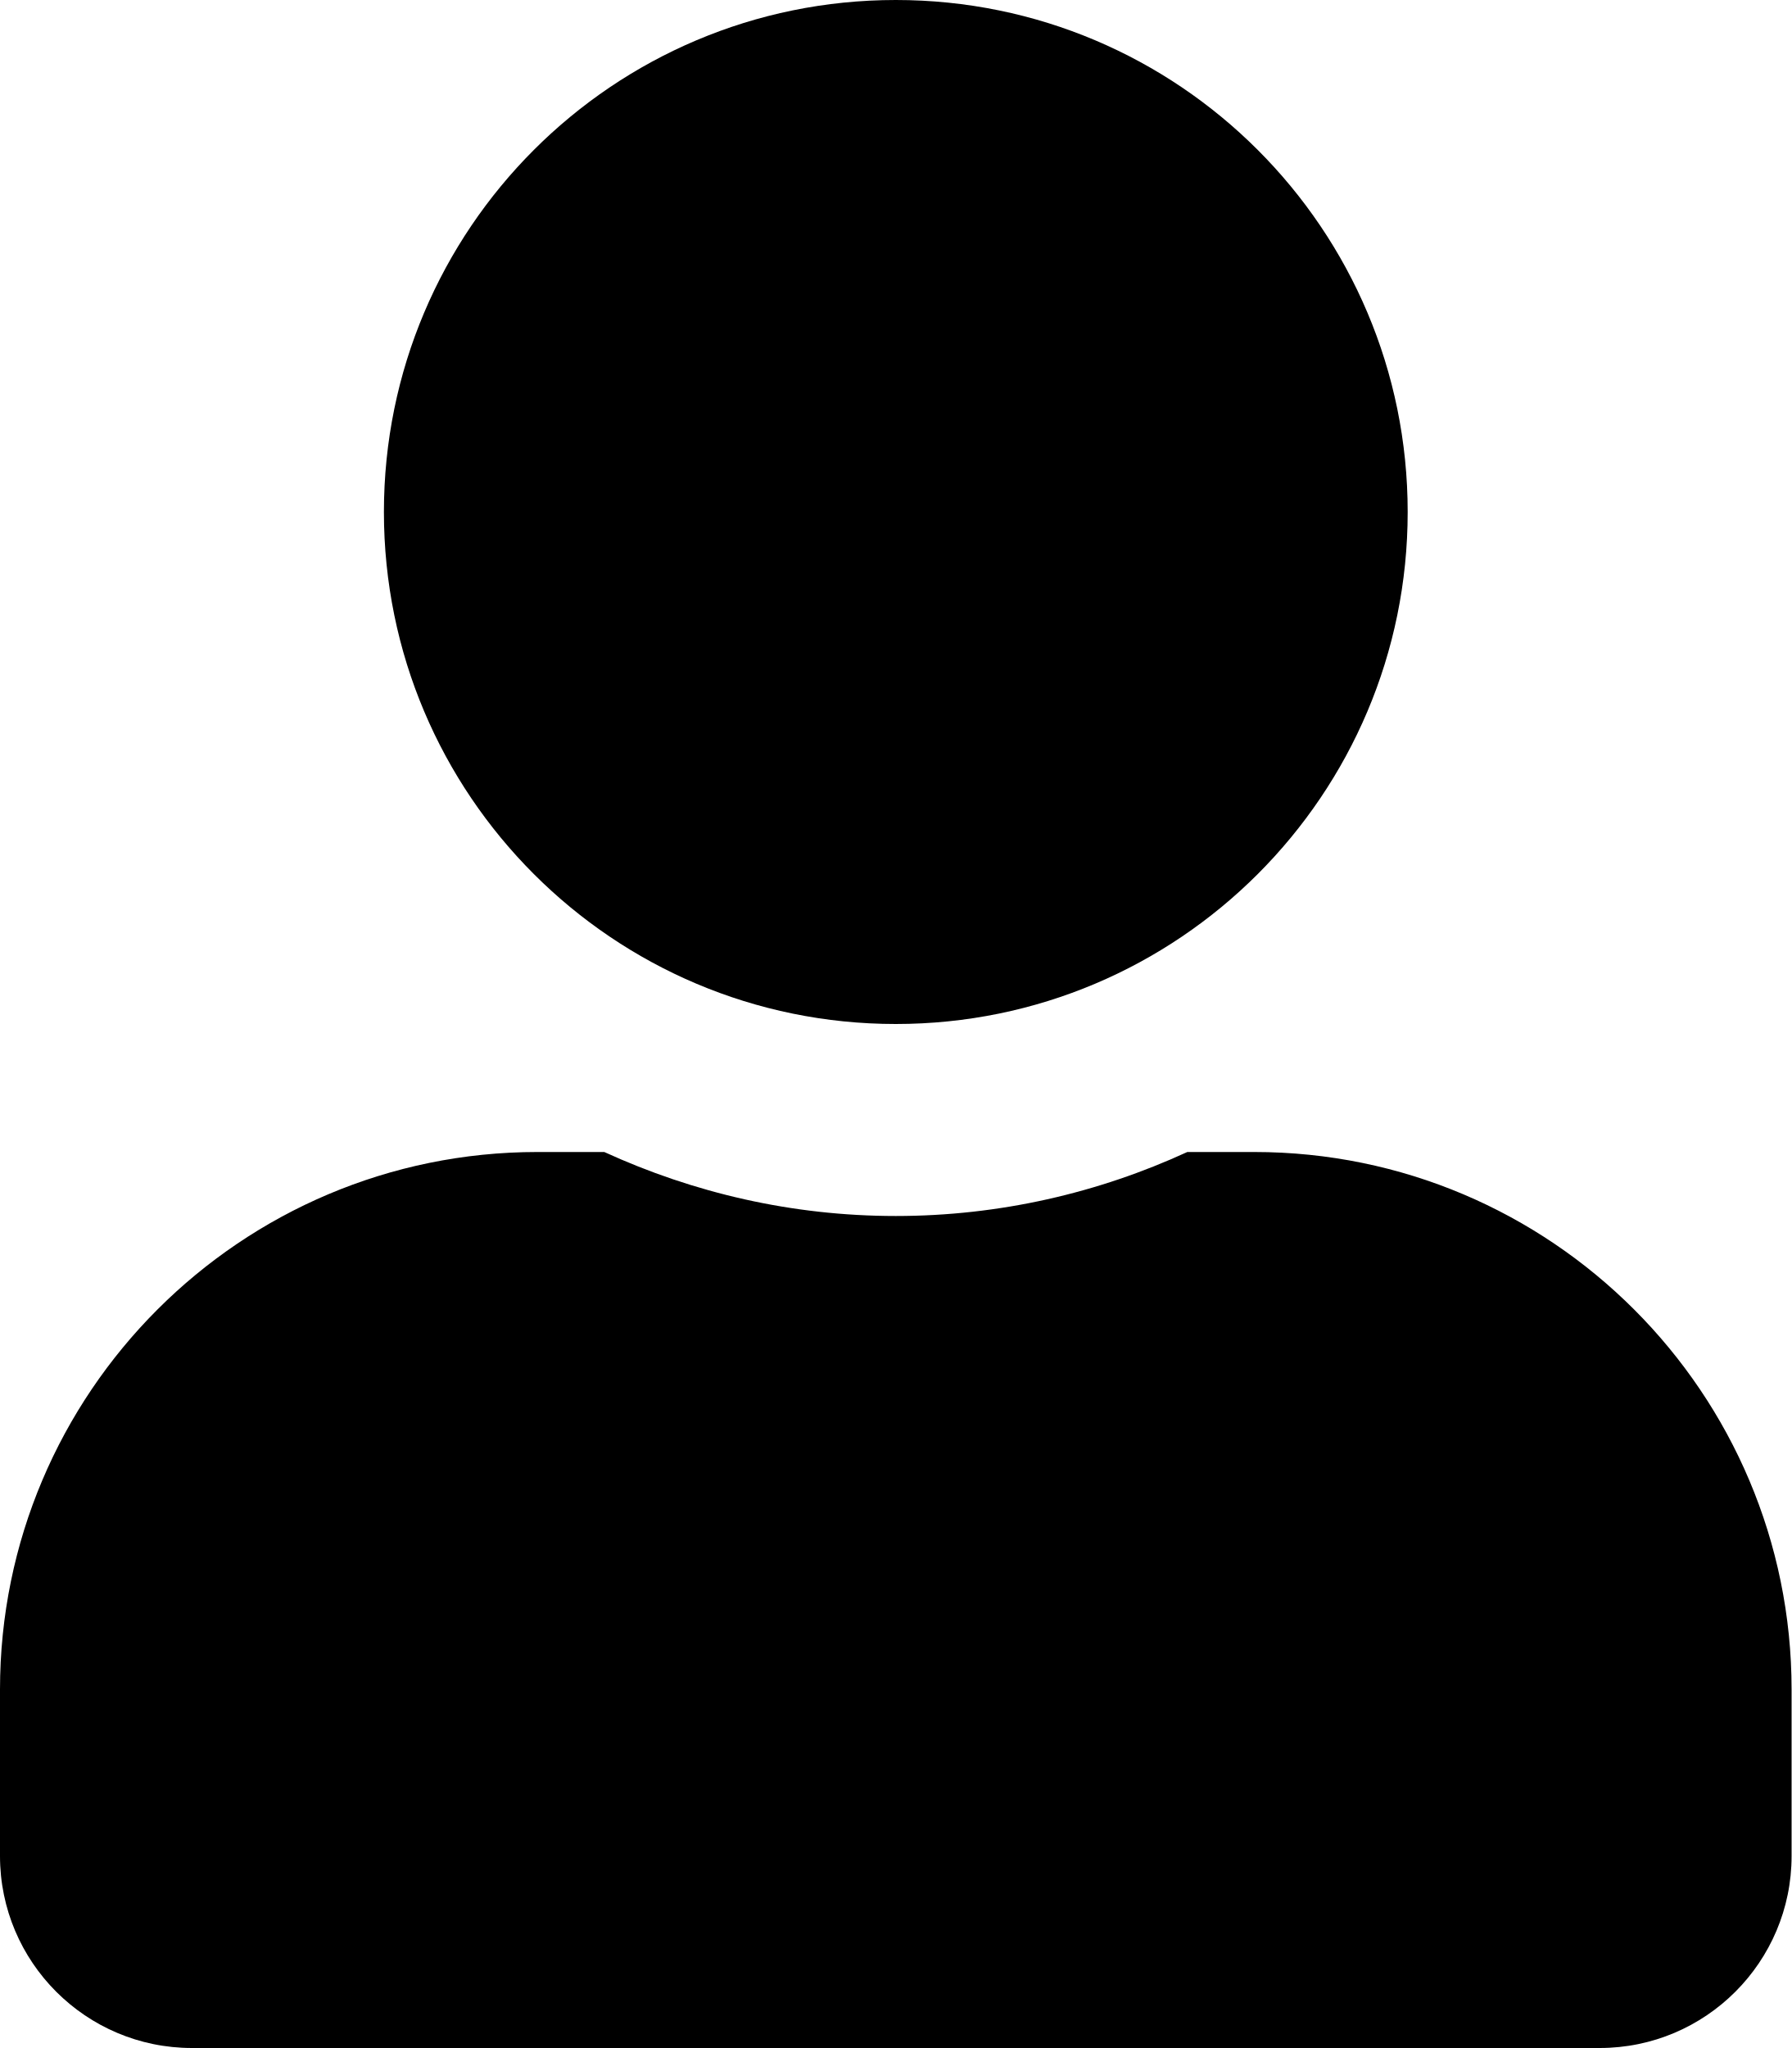
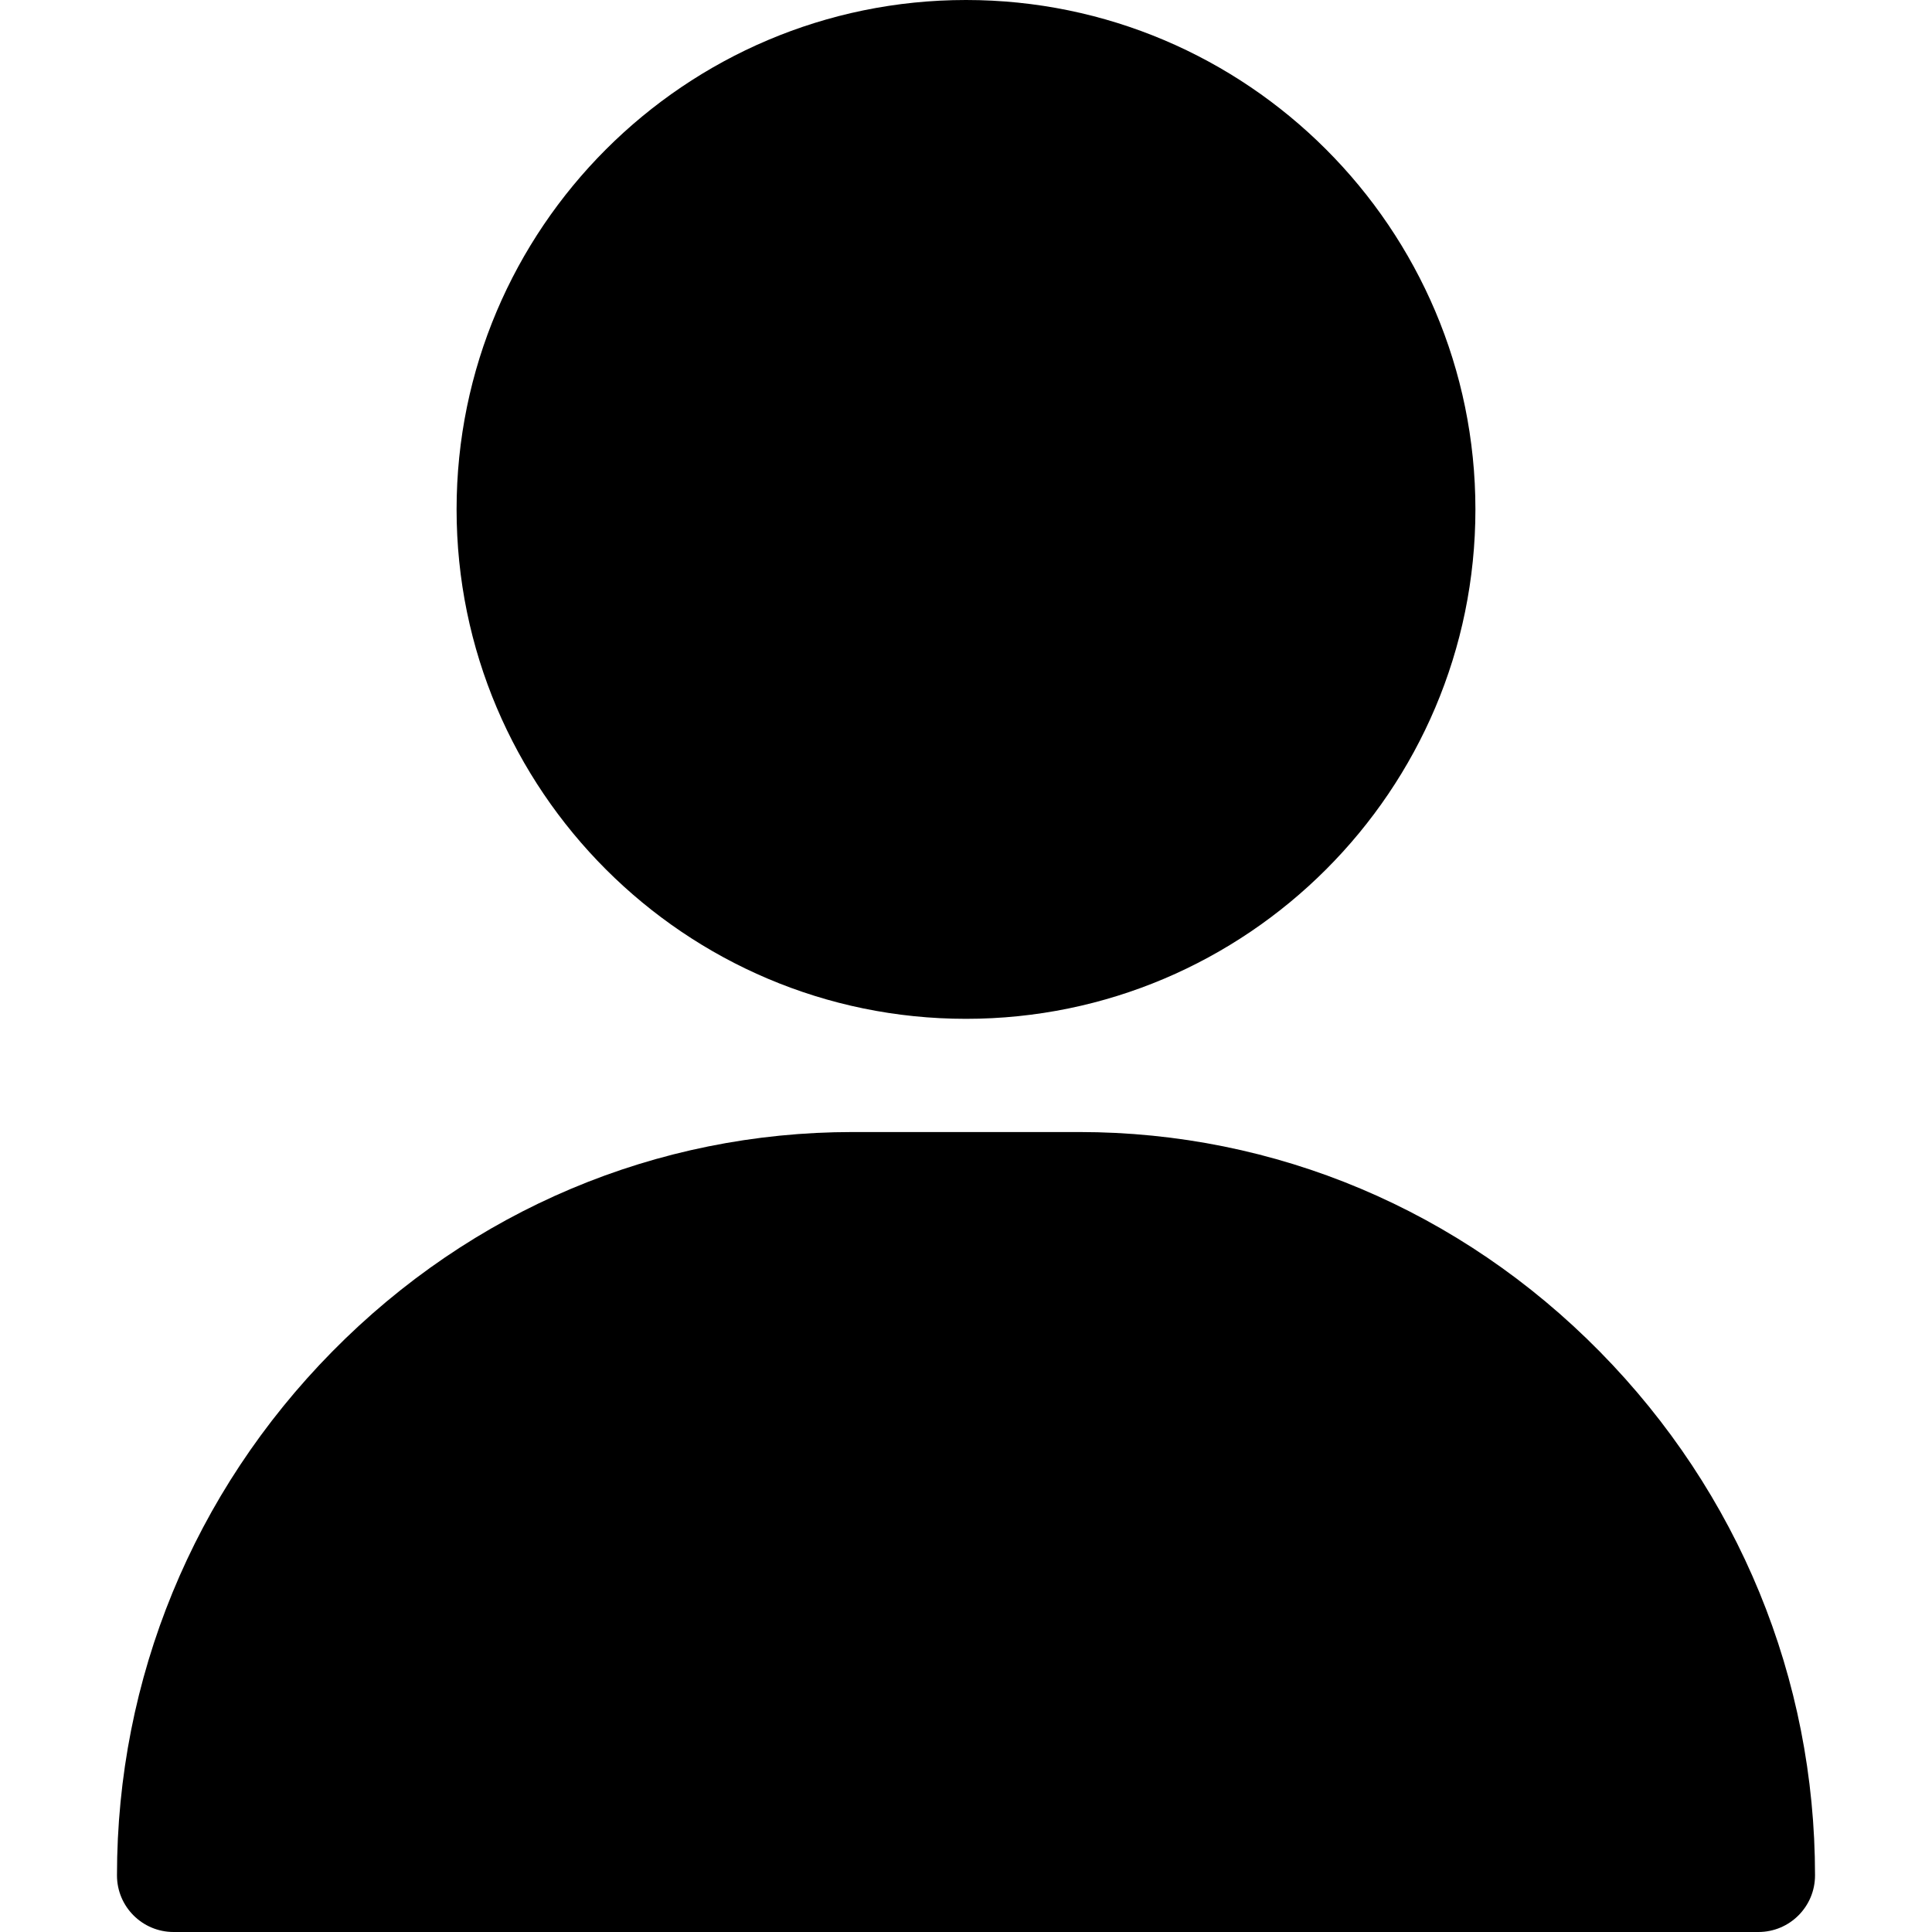
- <svg xmlns="http://www.w3.org/2000/svg" viewBox="0 0 448 512">
-   <path d="M224 256c70.7 0 128-57.3 128-128S294.7 0 224 0 96 57.3 96 128s57.3 128 128 128zm89.6 32h-16.7c-22.2 10.2-46.9 16-72.9 16s-50.6-5.8-72.9-16h-16.7C60.2 288 0 348.2 0 422.4V464c0 26.5 21.5 48 48 48h352c26.5 0 48-21.5 48-48v-41.6c0-74.2-60.2-134.4-134.4-134.4z" />
+ <svg xmlns="http://www.w3.org/2000/svg" viewBox="0 0 512 512" style="enable-background:new 0 0 512 512" xml:space="preserve">
+   <path d="M256 0c-74.439 0-135 60.561-135 135s60.561 135 135 135 135-60.561 135-135S330.439 0 256 0zM423.966 358.195C387.006 320.667 338.009 300 286 300h-60c-52.008 0-101.006 20.667-137.966 58.195C51.255 395.539 31 444.833 31 497c0 8.284 6.716 15 15 15h420c8.284 0 15-6.716 15-15 0-52.167-20.255-101.461-57.034-138.805z" />
</svg>
